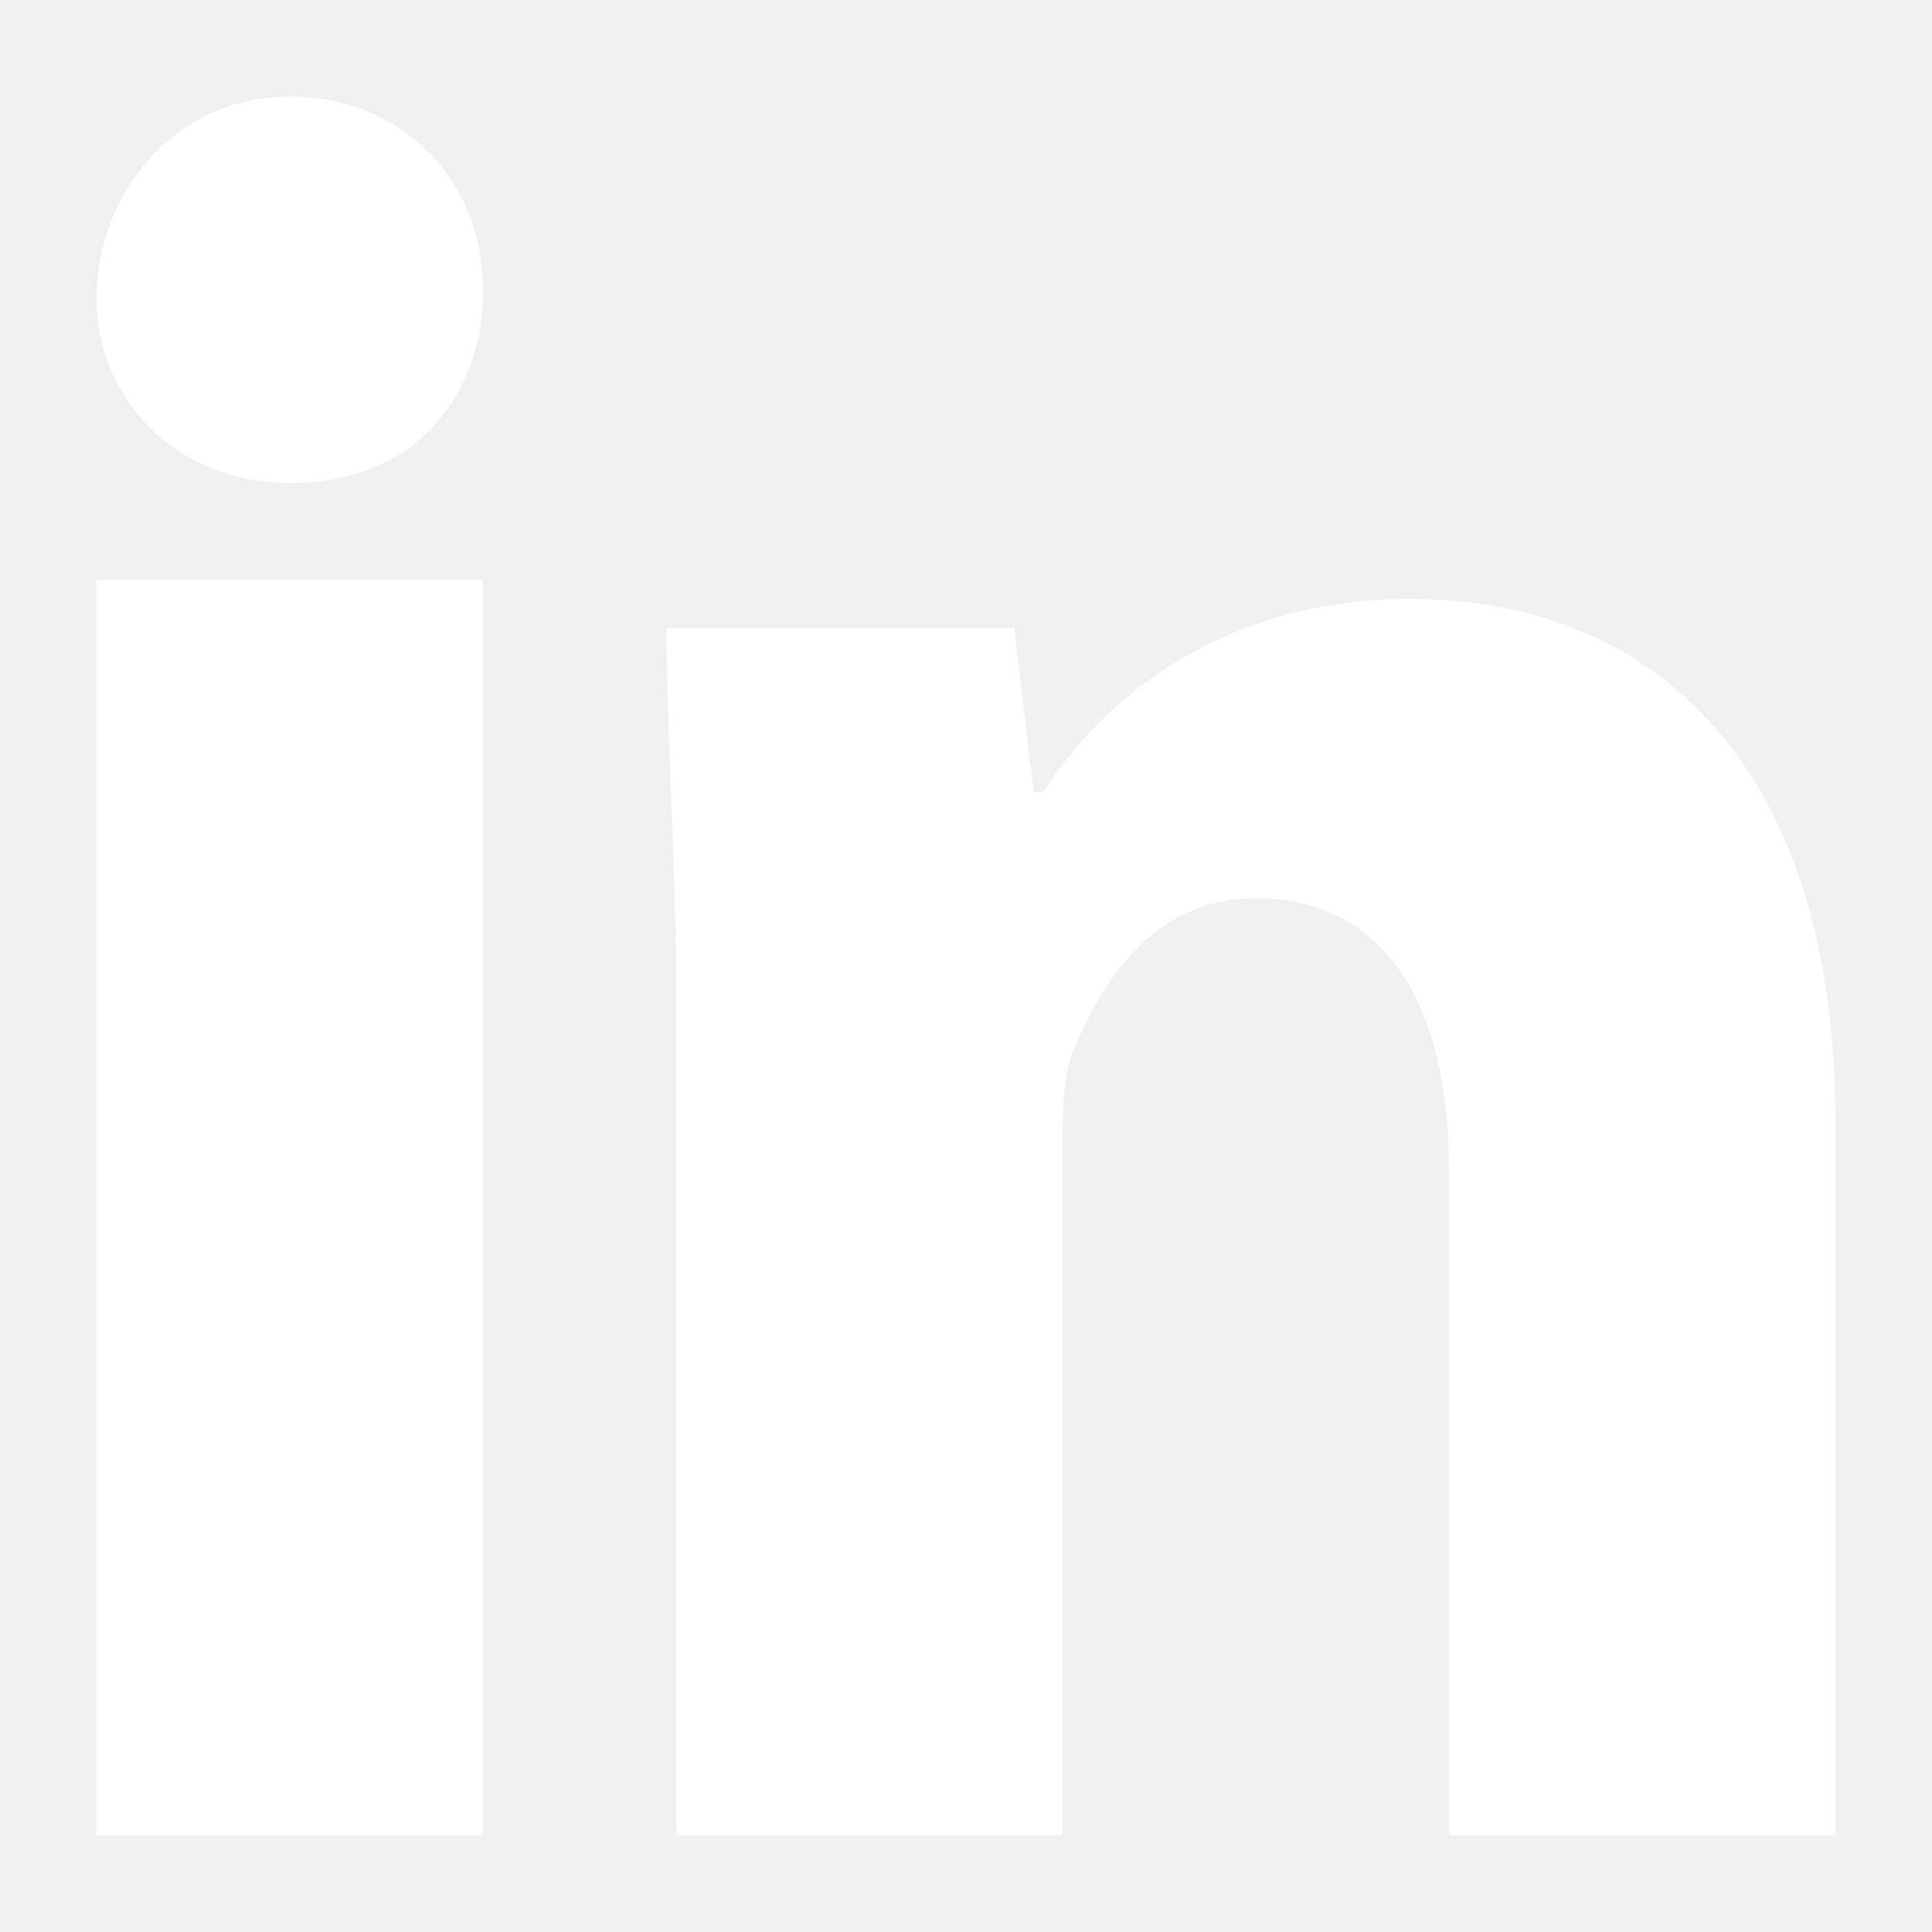
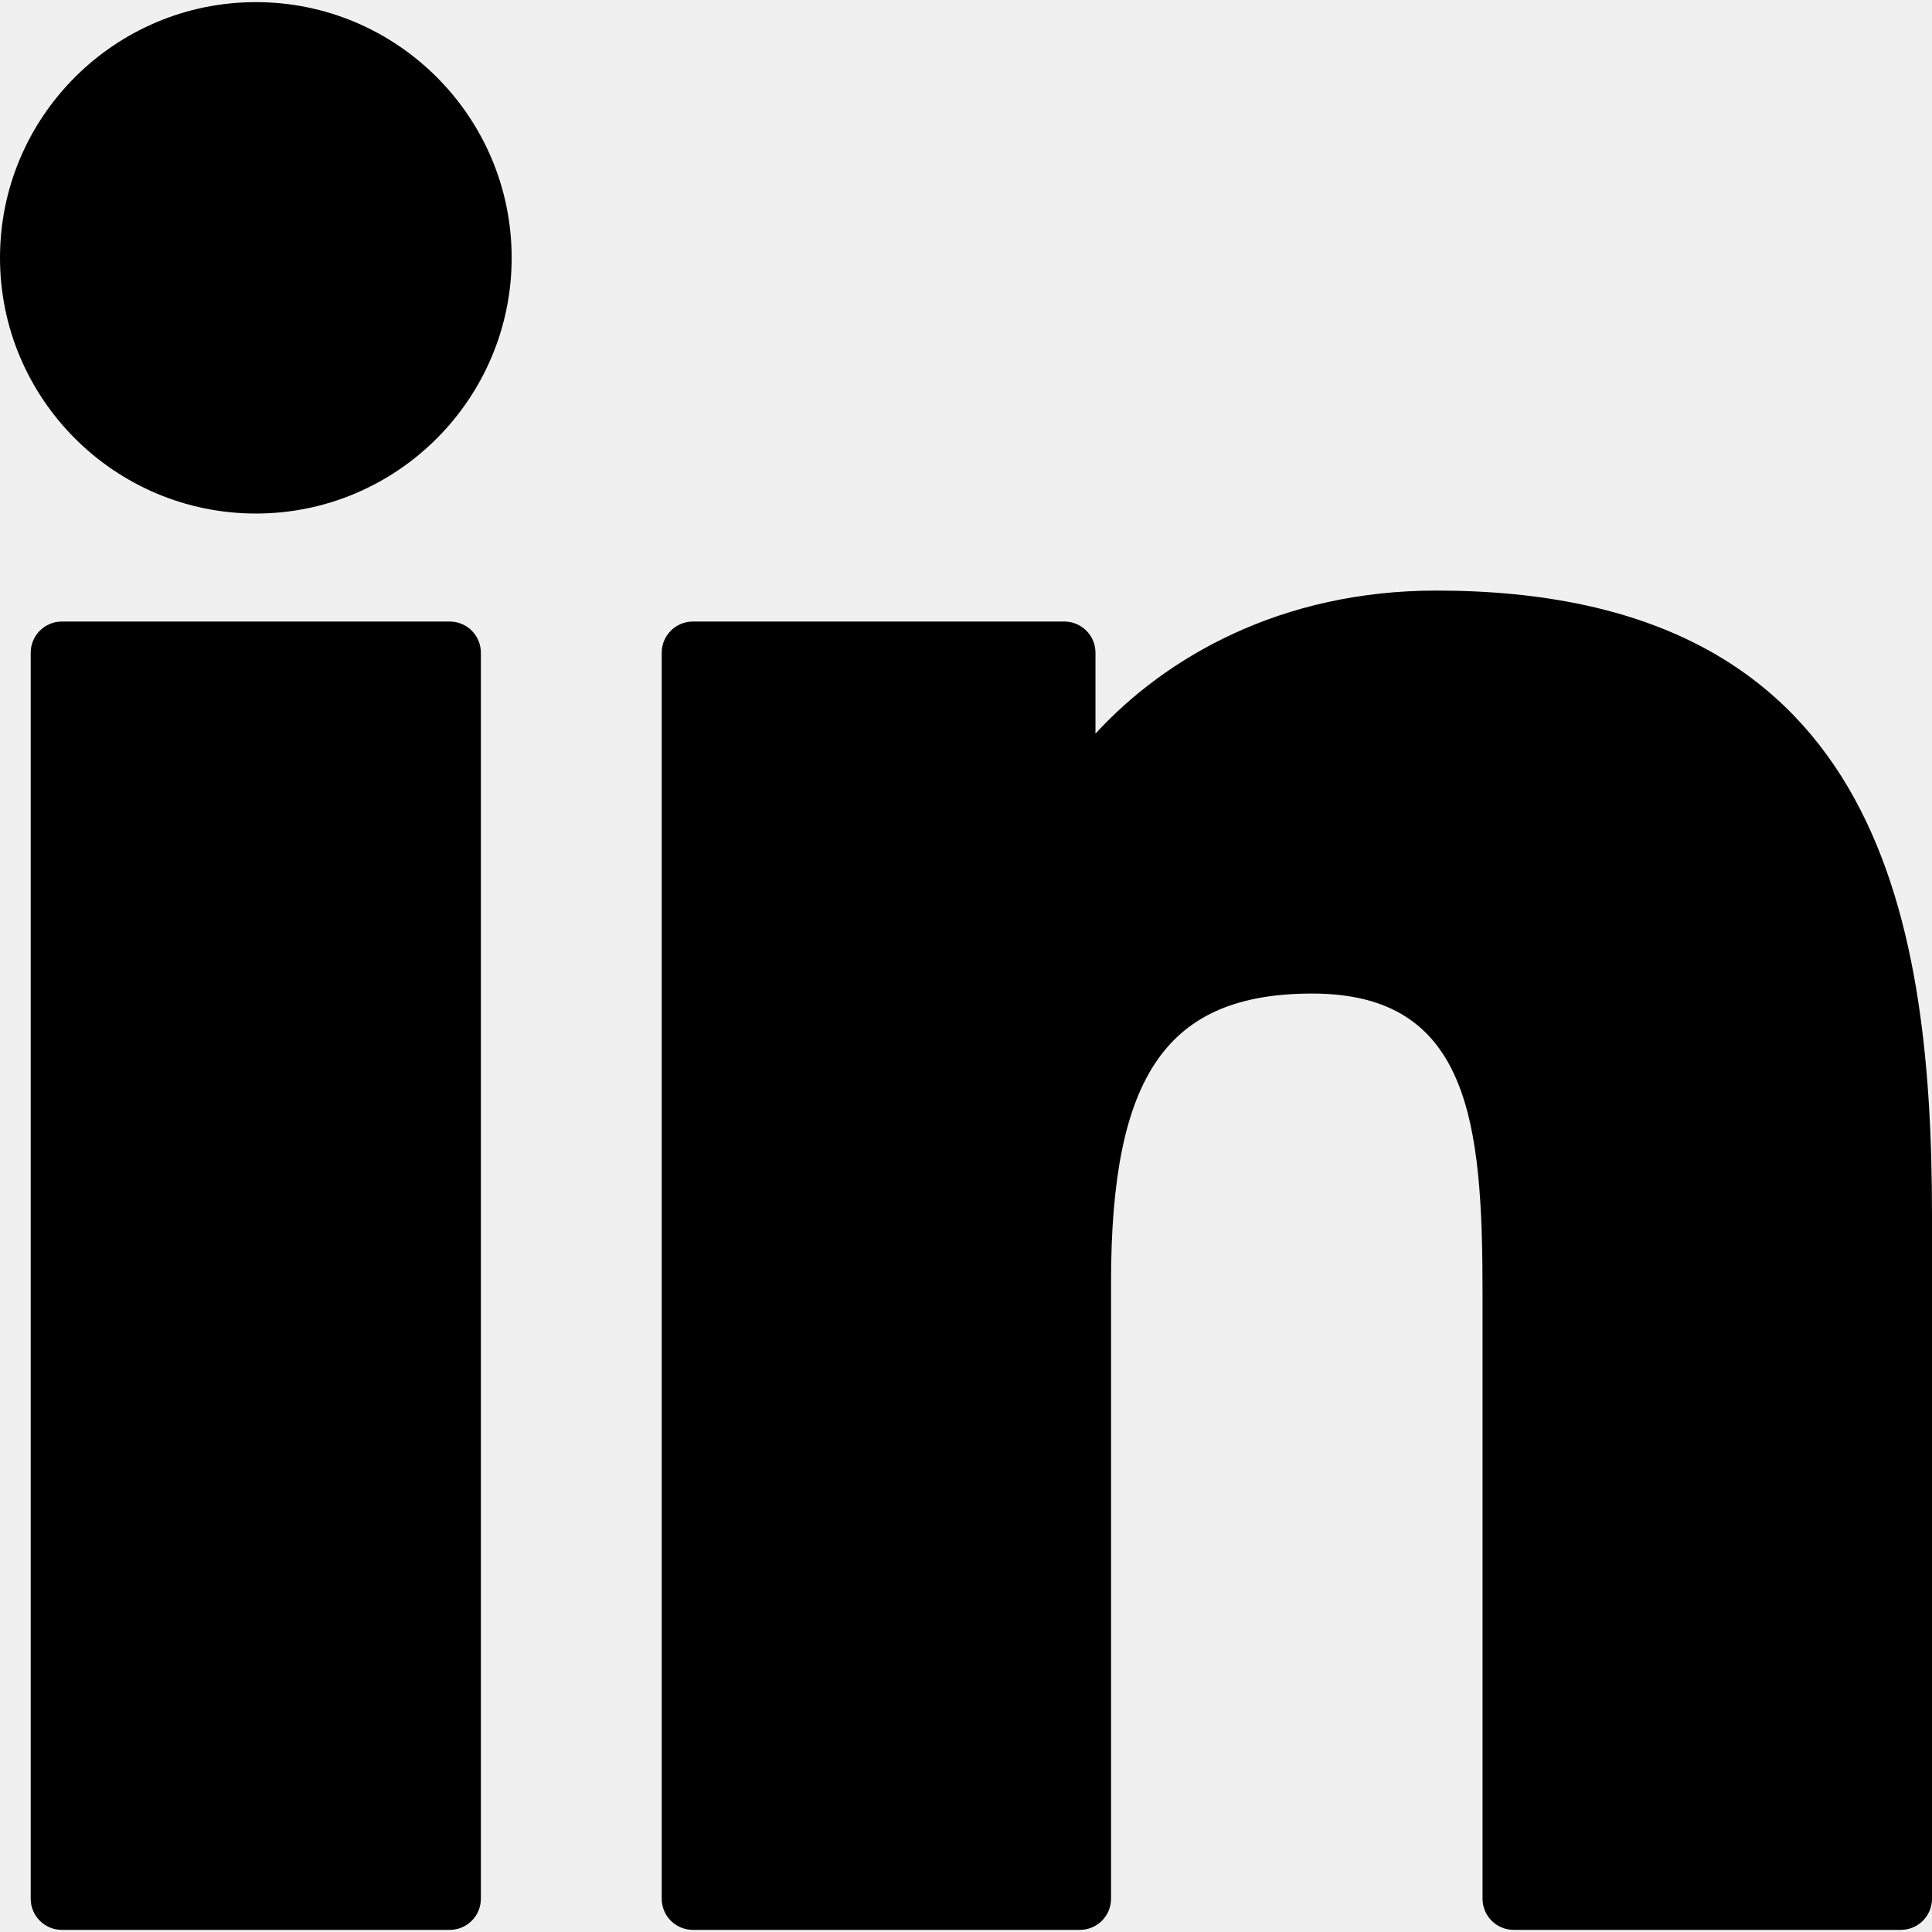
- <svg xmlns="http://www.w3.org/2000/svg" version="1.1" id="LinkedIn" x="0px" y="0px" viewBox="0 0 20 20" enable-background="new 0 0 20 20" xml:space="preserve">
-   <path fill="#FFFFFF" d="M1,6h4v13H1V6z M3,1C1.8,1,1,2,1,3.1C1,4.1,1.8,5,3,5c1.3,0,2-0.9,2-2C5,1.9,4.2,1,3,1z M14.6,6.2  c-2.1,0-3.3,1.2-3.8,2h-0.1l-0.2-1.7H6.9C6.9,7.6,7,8.9,7,10.4V19h4v-7.1c0-0.4,0-0.7,0.1-1c0.3-0.7,0.8-1.6,1.9-1.6  c1.4,0,2,1.2,2,2.8V19h4v-7.4C19,7.9,17.1,6.2,14.6,6.2z" />
+ <svg xmlns="http://www.w3.org/2000/svg" version="1.1" id="Layer_1" x="0px" y="0px" viewBox="0 0 310 310" style="enable-background:new 0 0 310 310;" xml:space="preserve">
+   <g id="XMLID_801_">
+     <path id="XMLID_802_" d="M72.16,99.73H9.927c-2.762,0-5,2.239-5,5v199.928c0,2.762,2.238,5,5,5H72.16c2.762,0,5-2.238,5-5V104.73   C77.16,101.969,74.922,99.73,72.16,99.73z" />
+     <path id="XMLID_803_" d="M41.066,0.341C18.422,0.341,0,18.743,0,41.362C0,63.991,18.422,82.4,41.066,82.4   c22.626,0,41.033-18.41,41.033-41.038C82.1,18.743,63.692,0.341,41.066,0.341z" />
+     <path id="XMLID_804_" d="M230.454,94.761c-24.995,0-43.472,10.745-54.679,22.954V104.73c0-2.761-2.238-5-5-5h-59.599   c-2.762,0-5,2.239-5,5v199.928c0,2.762,2.238,5,5,5h62.097c2.762,0,5-2.238,5-5v-98.918c0-33.333,9.054-46.319,32.29-46.319   c25.306,0,27.317,20.818,27.317,48.034v97.204c0,2.762,2.238,5,5,5H305c2.762,0,5-2.238,5-5V194.995   C310,145.43,300.549,94.761,230.454,94.761z" />
+   </g>
+   <g>
+ </g>
+   <g>
+ </g>
+   <g>
+ </g>
+   <g>
+ </g>
+   <g>
+ </g>
+   <g>
+ </g>
+   <g>
+ </g>
+   <g>
+ </g>
+   <g>
+ </g>
+   <g>
+ </g>
+   <g>
+ </g>
+   <g>
+ </g>
+   <g>
+ </g>
+   <g>
+ </g>
+   <g>
+ </g>
</svg>
